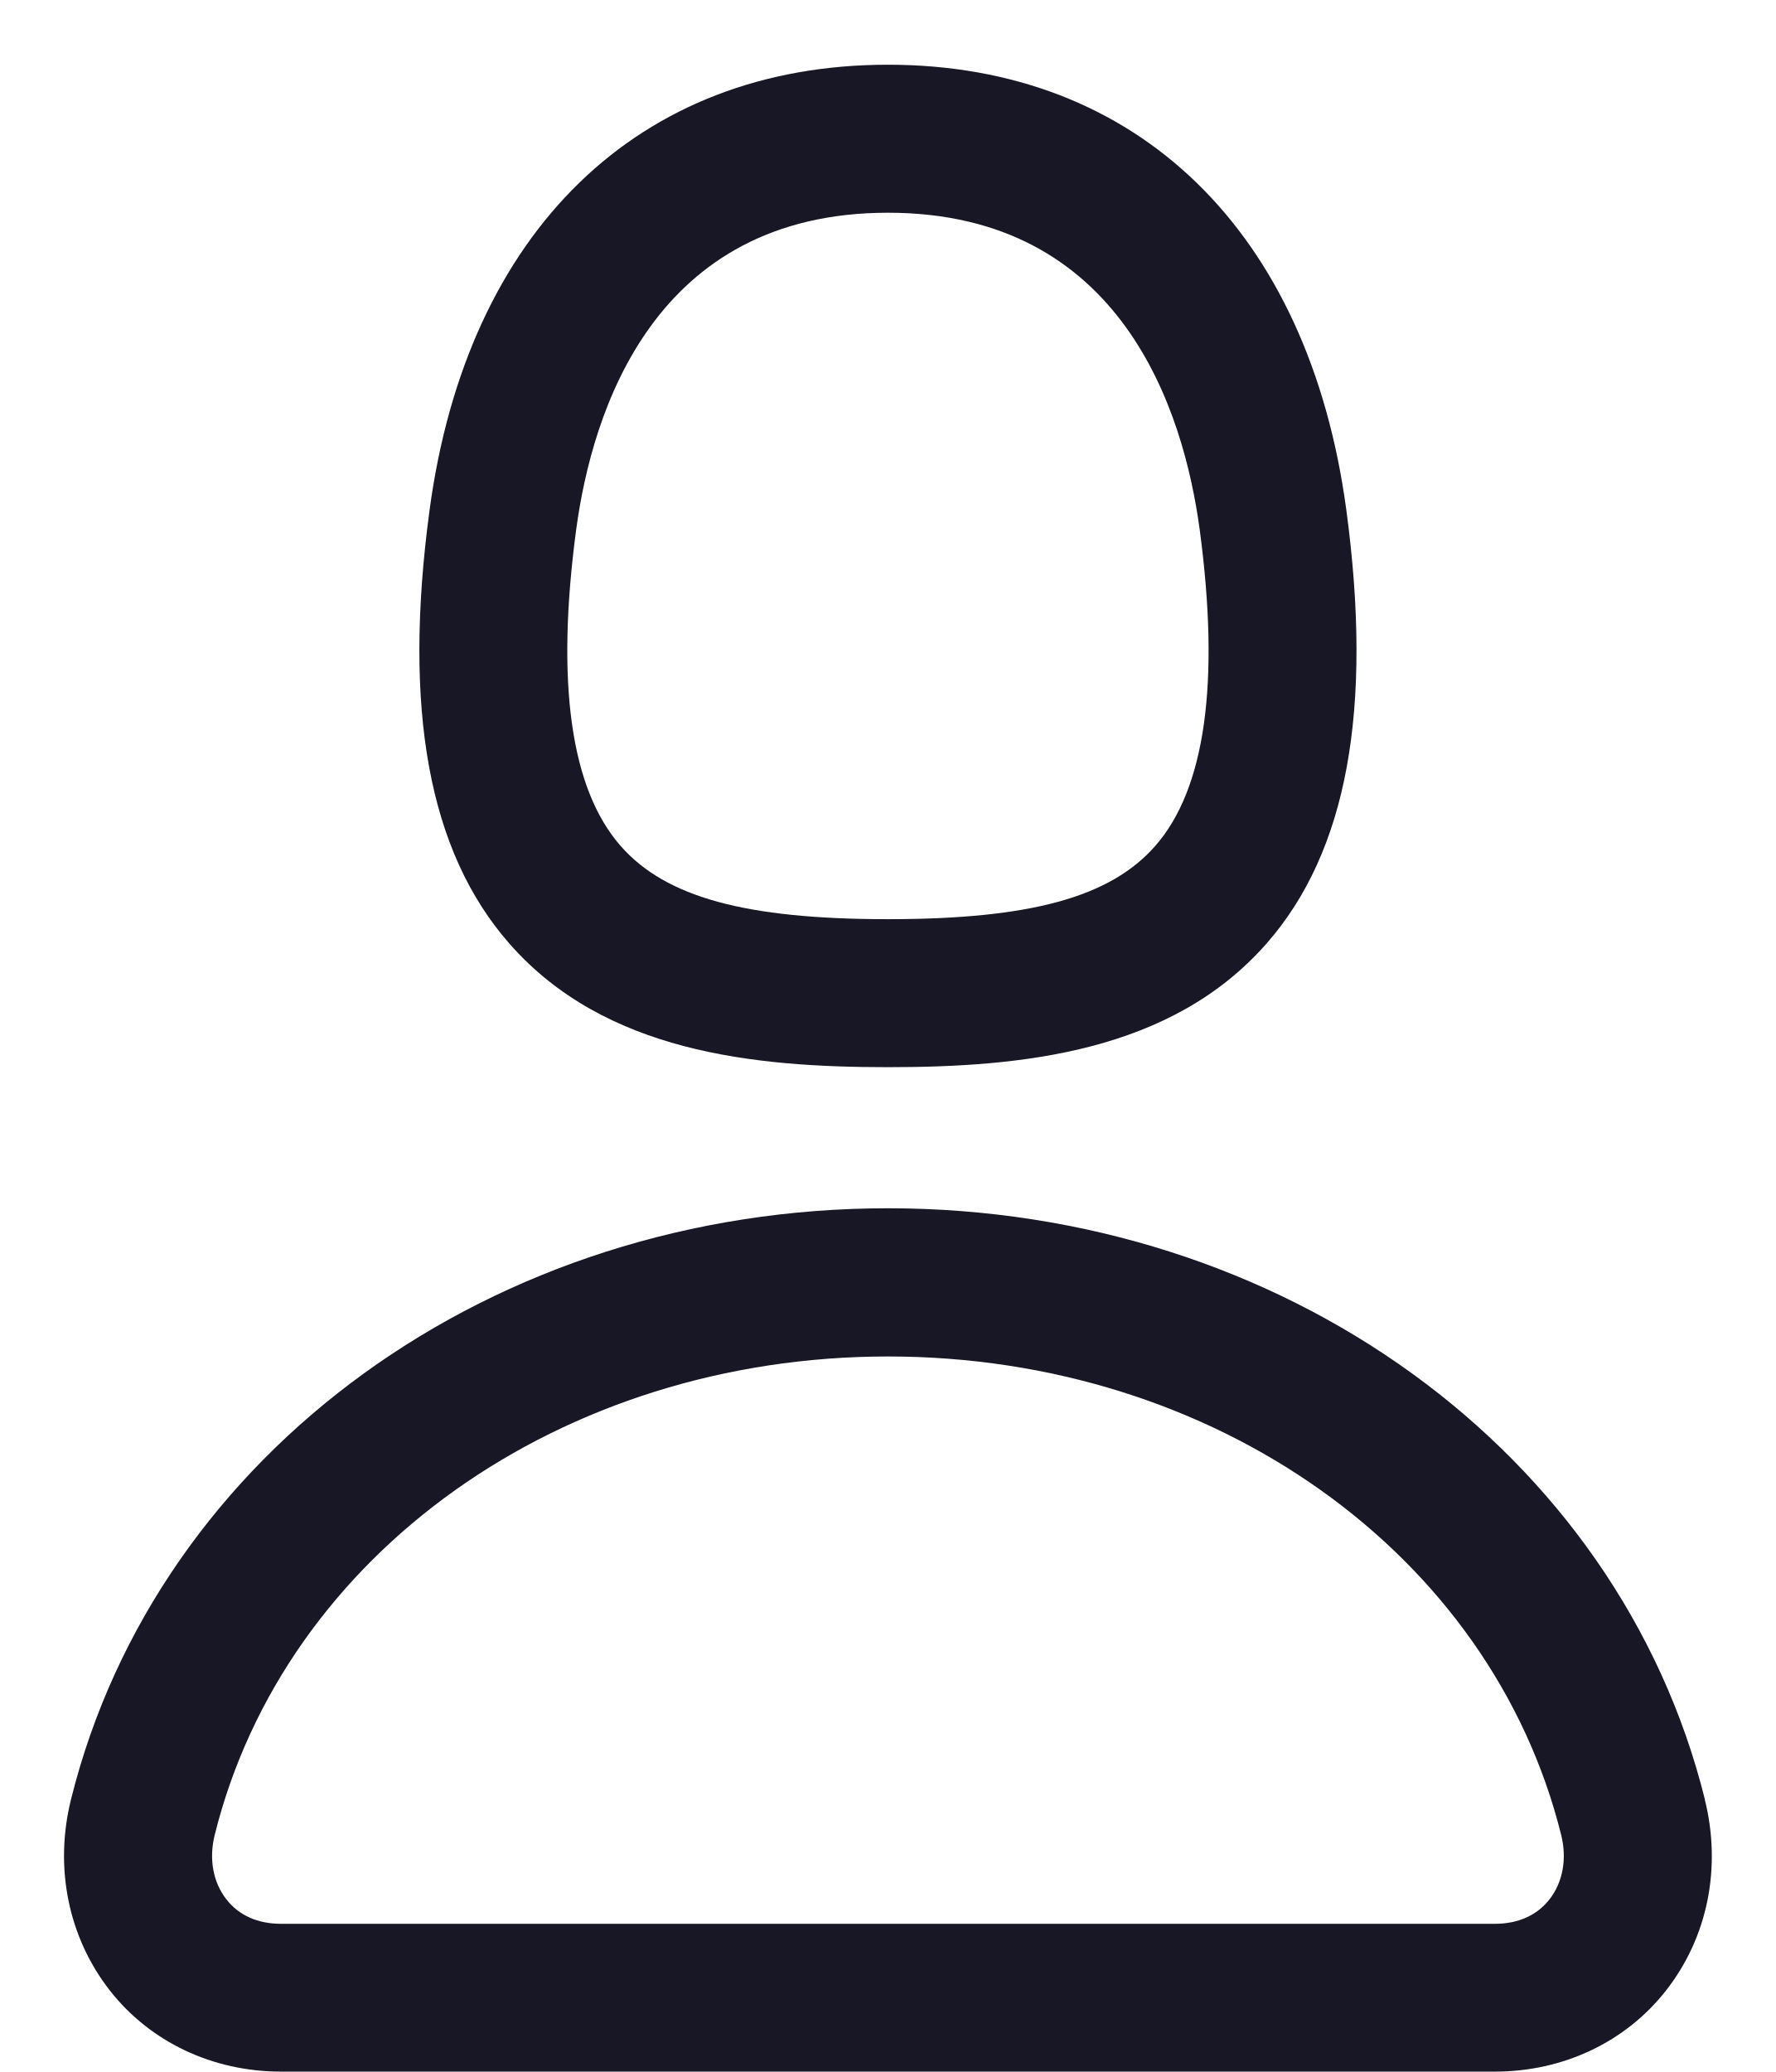
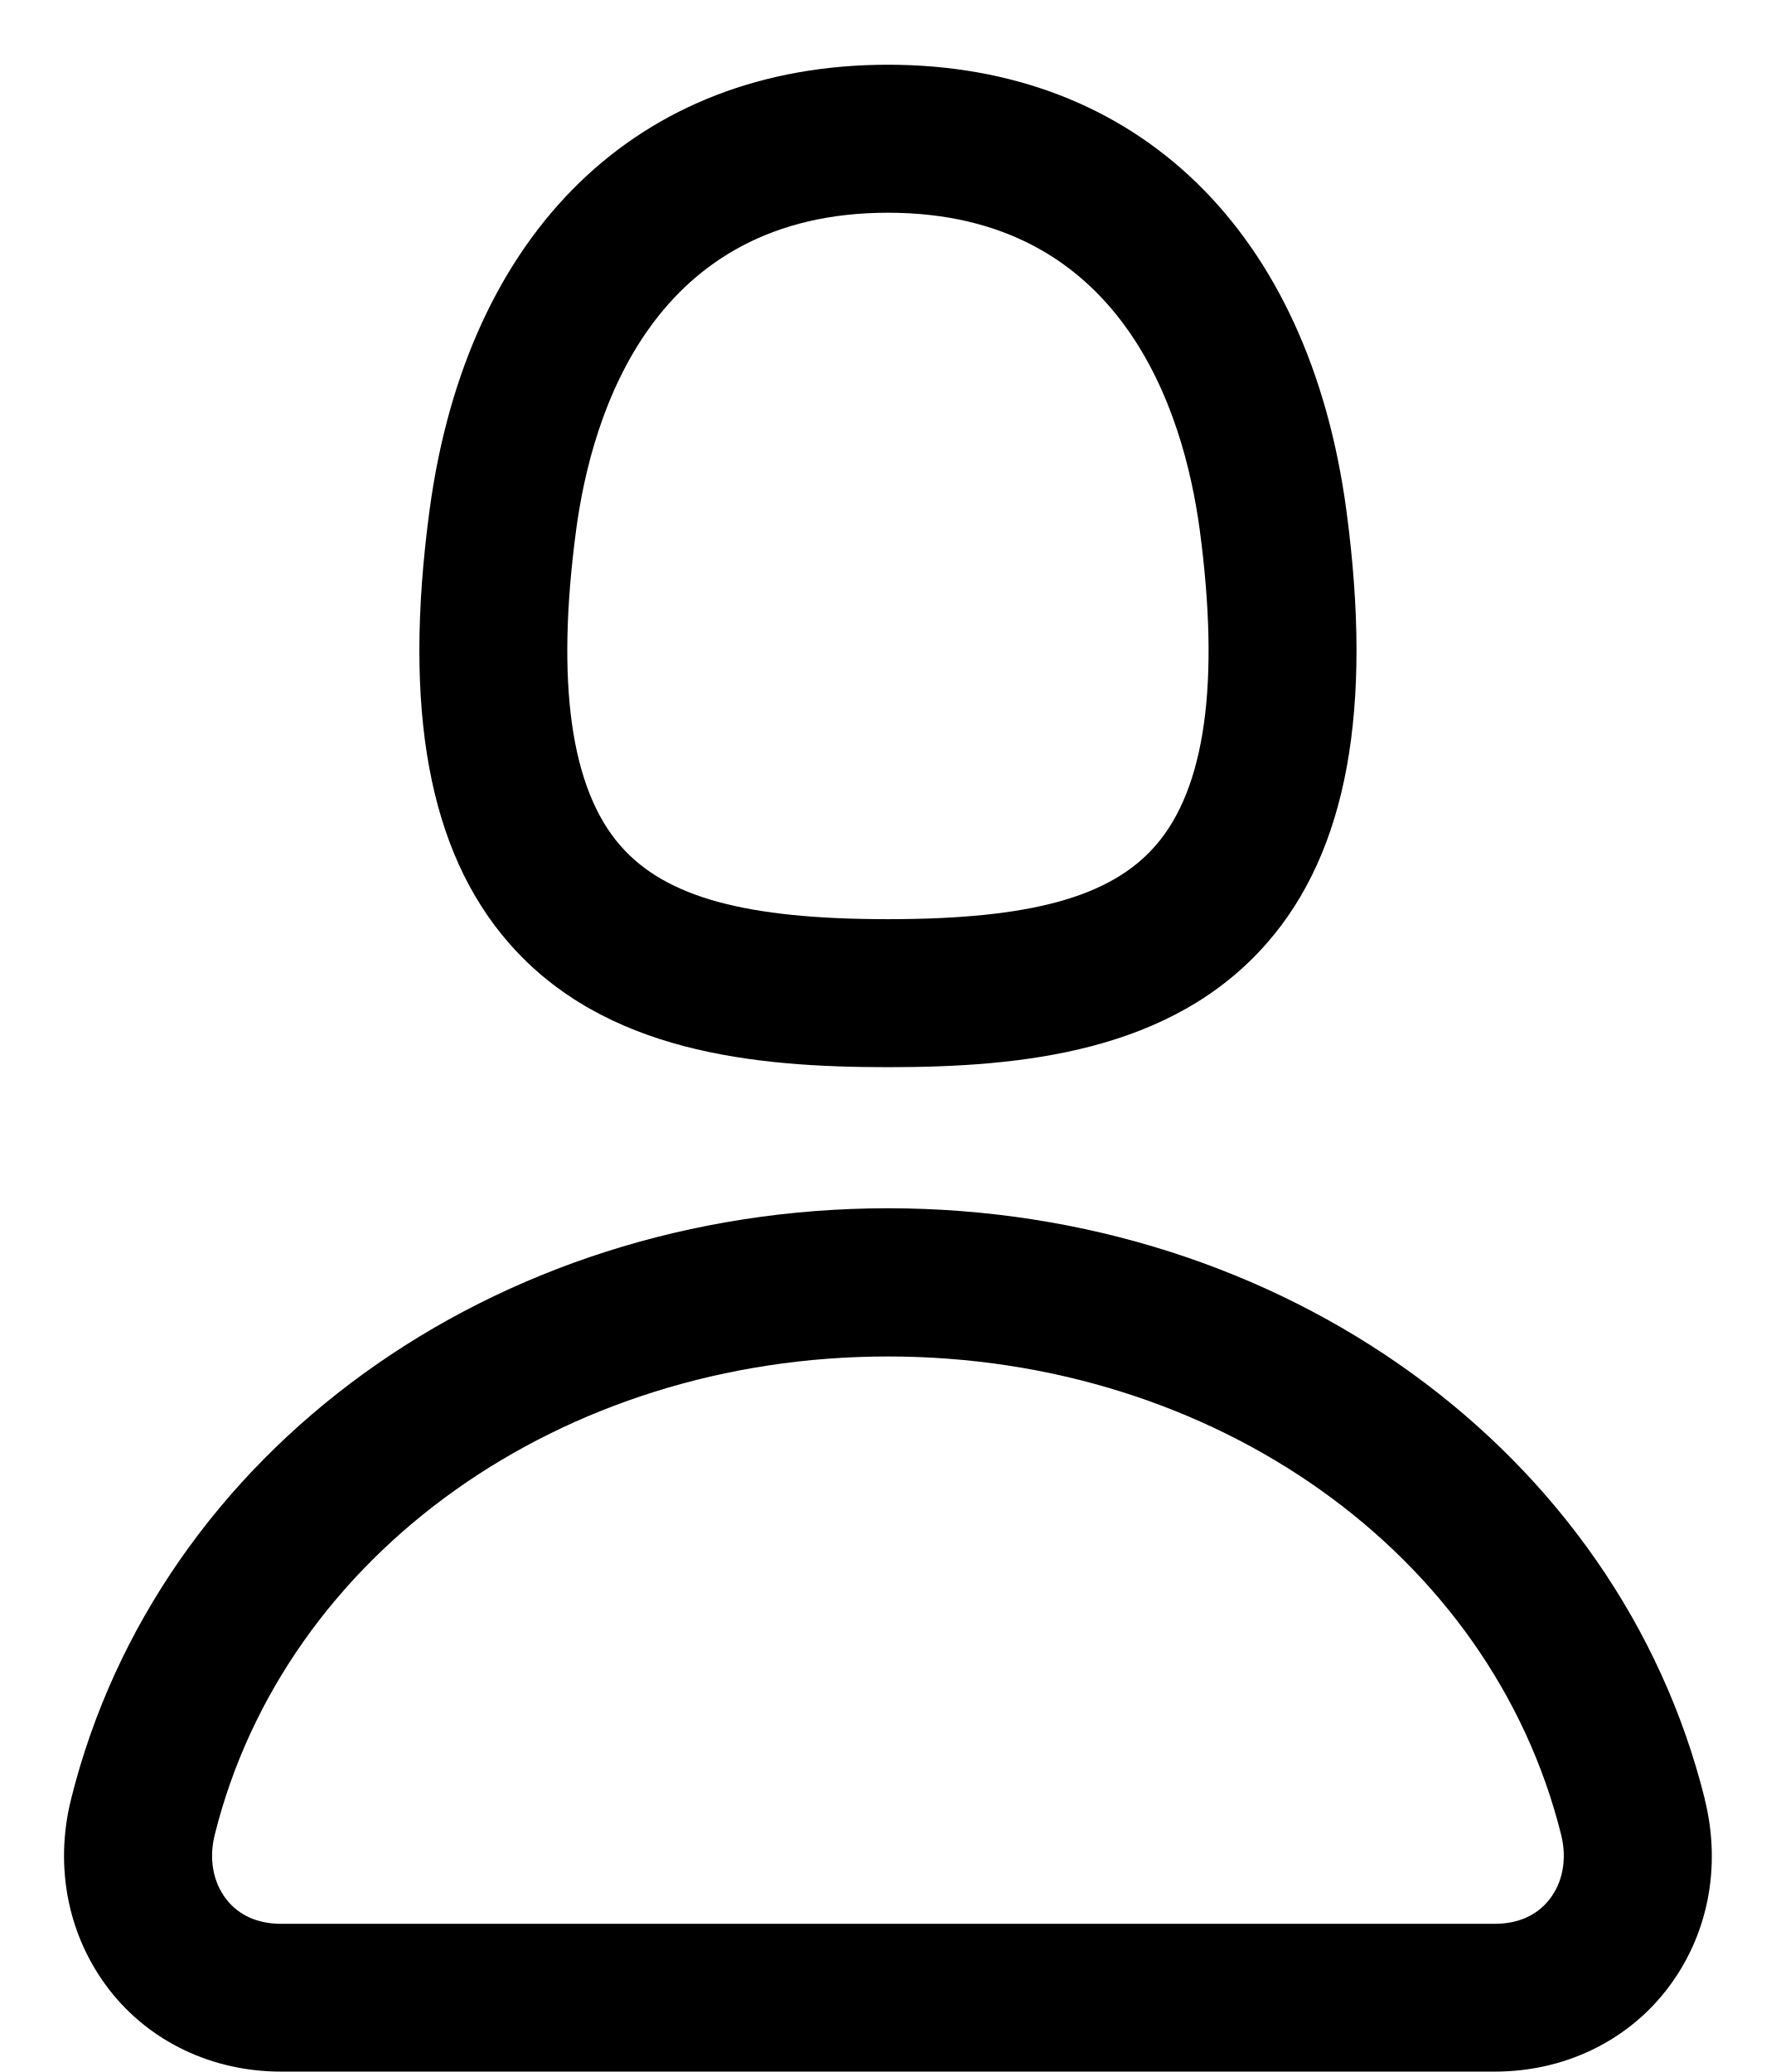
- <svg xmlns="http://www.w3.org/2000/svg" width="18" height="21" viewBox="0 0 18 21" fill="none">
-   <path d="M9 10.816C10.355 10.816 11.872 10.666 12.84 9.56C13.654 8.63 13.918 7.192 13.646 5.168C13.266 2.343 11.529 0.656 9 0.656C6.471 0.656 4.734 2.343 4.354 5.17C4.082 7.192 4.346 8.63 5.16 9.56C6.128 10.667 7.645 10.816 9 10.816V10.816ZM5.84 5.368C6.002 4.168 6.627 2.156 9 2.156C11.373 2.156 11.998 4.169 12.16 5.368C12.367 6.918 12.217 7.995 11.71 8.573C11.255 9.093 10.444 9.316 9 9.316C7.556 9.316 6.745 9.093 6.29 8.573C5.783 7.995 5.633 6.917 5.84 5.368ZM17.28 18.236C16.403 14.71 12.998 12.246 9 12.246C5.002 12.246 1.597 14.71 0.72 18.236C0.548 18.928 0.692 19.636 1.115 20.176C1.523 20.696 2.155 20.996 2.848 20.996H15.152C15.845 20.996 16.477 20.696 16.885 20.176C17.309 19.636 17.452 18.929 17.279 18.236H17.28ZM15.704 19.252C15.578 19.412 15.388 19.498 15.152 19.498H2.848C2.613 19.498 2.422 19.413 2.296 19.252C2.159 19.078 2.116 18.84 2.176 18.598C2.886 15.743 5.693 13.748 9 13.748C12.307 13.748 15.114 15.742 15.824 18.598C15.884 18.84 15.841 19.078 15.704 19.252V19.252Z" fill="#171725" />
+ <svg xmlns="http://www.w3.org/2000/svg" width="18" height="21" viewBox="0 0 18 21" fill="currentcolor">
+   <path d="M9 10.816C10.355 10.816 11.872 10.666 12.84 9.56C13.654 8.63 13.918 7.192 13.646 5.168C13.266 2.343 11.529 0.656 9 0.656C6.471 0.656 4.734 2.343 4.354 5.17C4.082 7.192 4.346 8.63 5.16 9.56C6.128 10.667 7.645 10.816 9 10.816V10.816ZM5.84 5.368C6.002 4.168 6.627 2.156 9 2.156C11.373 2.156 11.998 4.169 12.16 5.368C12.367 6.918 12.217 7.995 11.71 8.573C11.255 9.093 10.444 9.316 9 9.316C7.556 9.316 6.745 9.093 6.29 8.573C5.783 7.995 5.633 6.917 5.84 5.368ZM17.28 18.236C16.403 14.71 12.998 12.246 9 12.246C5.002 12.246 1.597 14.71 0.72 18.236C0.548 18.928 0.692 19.636 1.115 20.176C1.523 20.696 2.155 20.996 2.848 20.996H15.152C15.845 20.996 16.477 20.696 16.885 20.176C17.309 19.636 17.452 18.929 17.279 18.236H17.28ZM15.704 19.252C15.578 19.412 15.388 19.498 15.152 19.498H2.848C2.613 19.498 2.422 19.413 2.296 19.252C2.159 19.078 2.116 18.84 2.176 18.598C2.886 15.743 5.693 13.748 9 13.748C12.307 13.748 15.114 15.742 15.824 18.598C15.884 18.84 15.841 19.078 15.704 19.252V19.252Z" fill="currentcolor" />
</svg>
